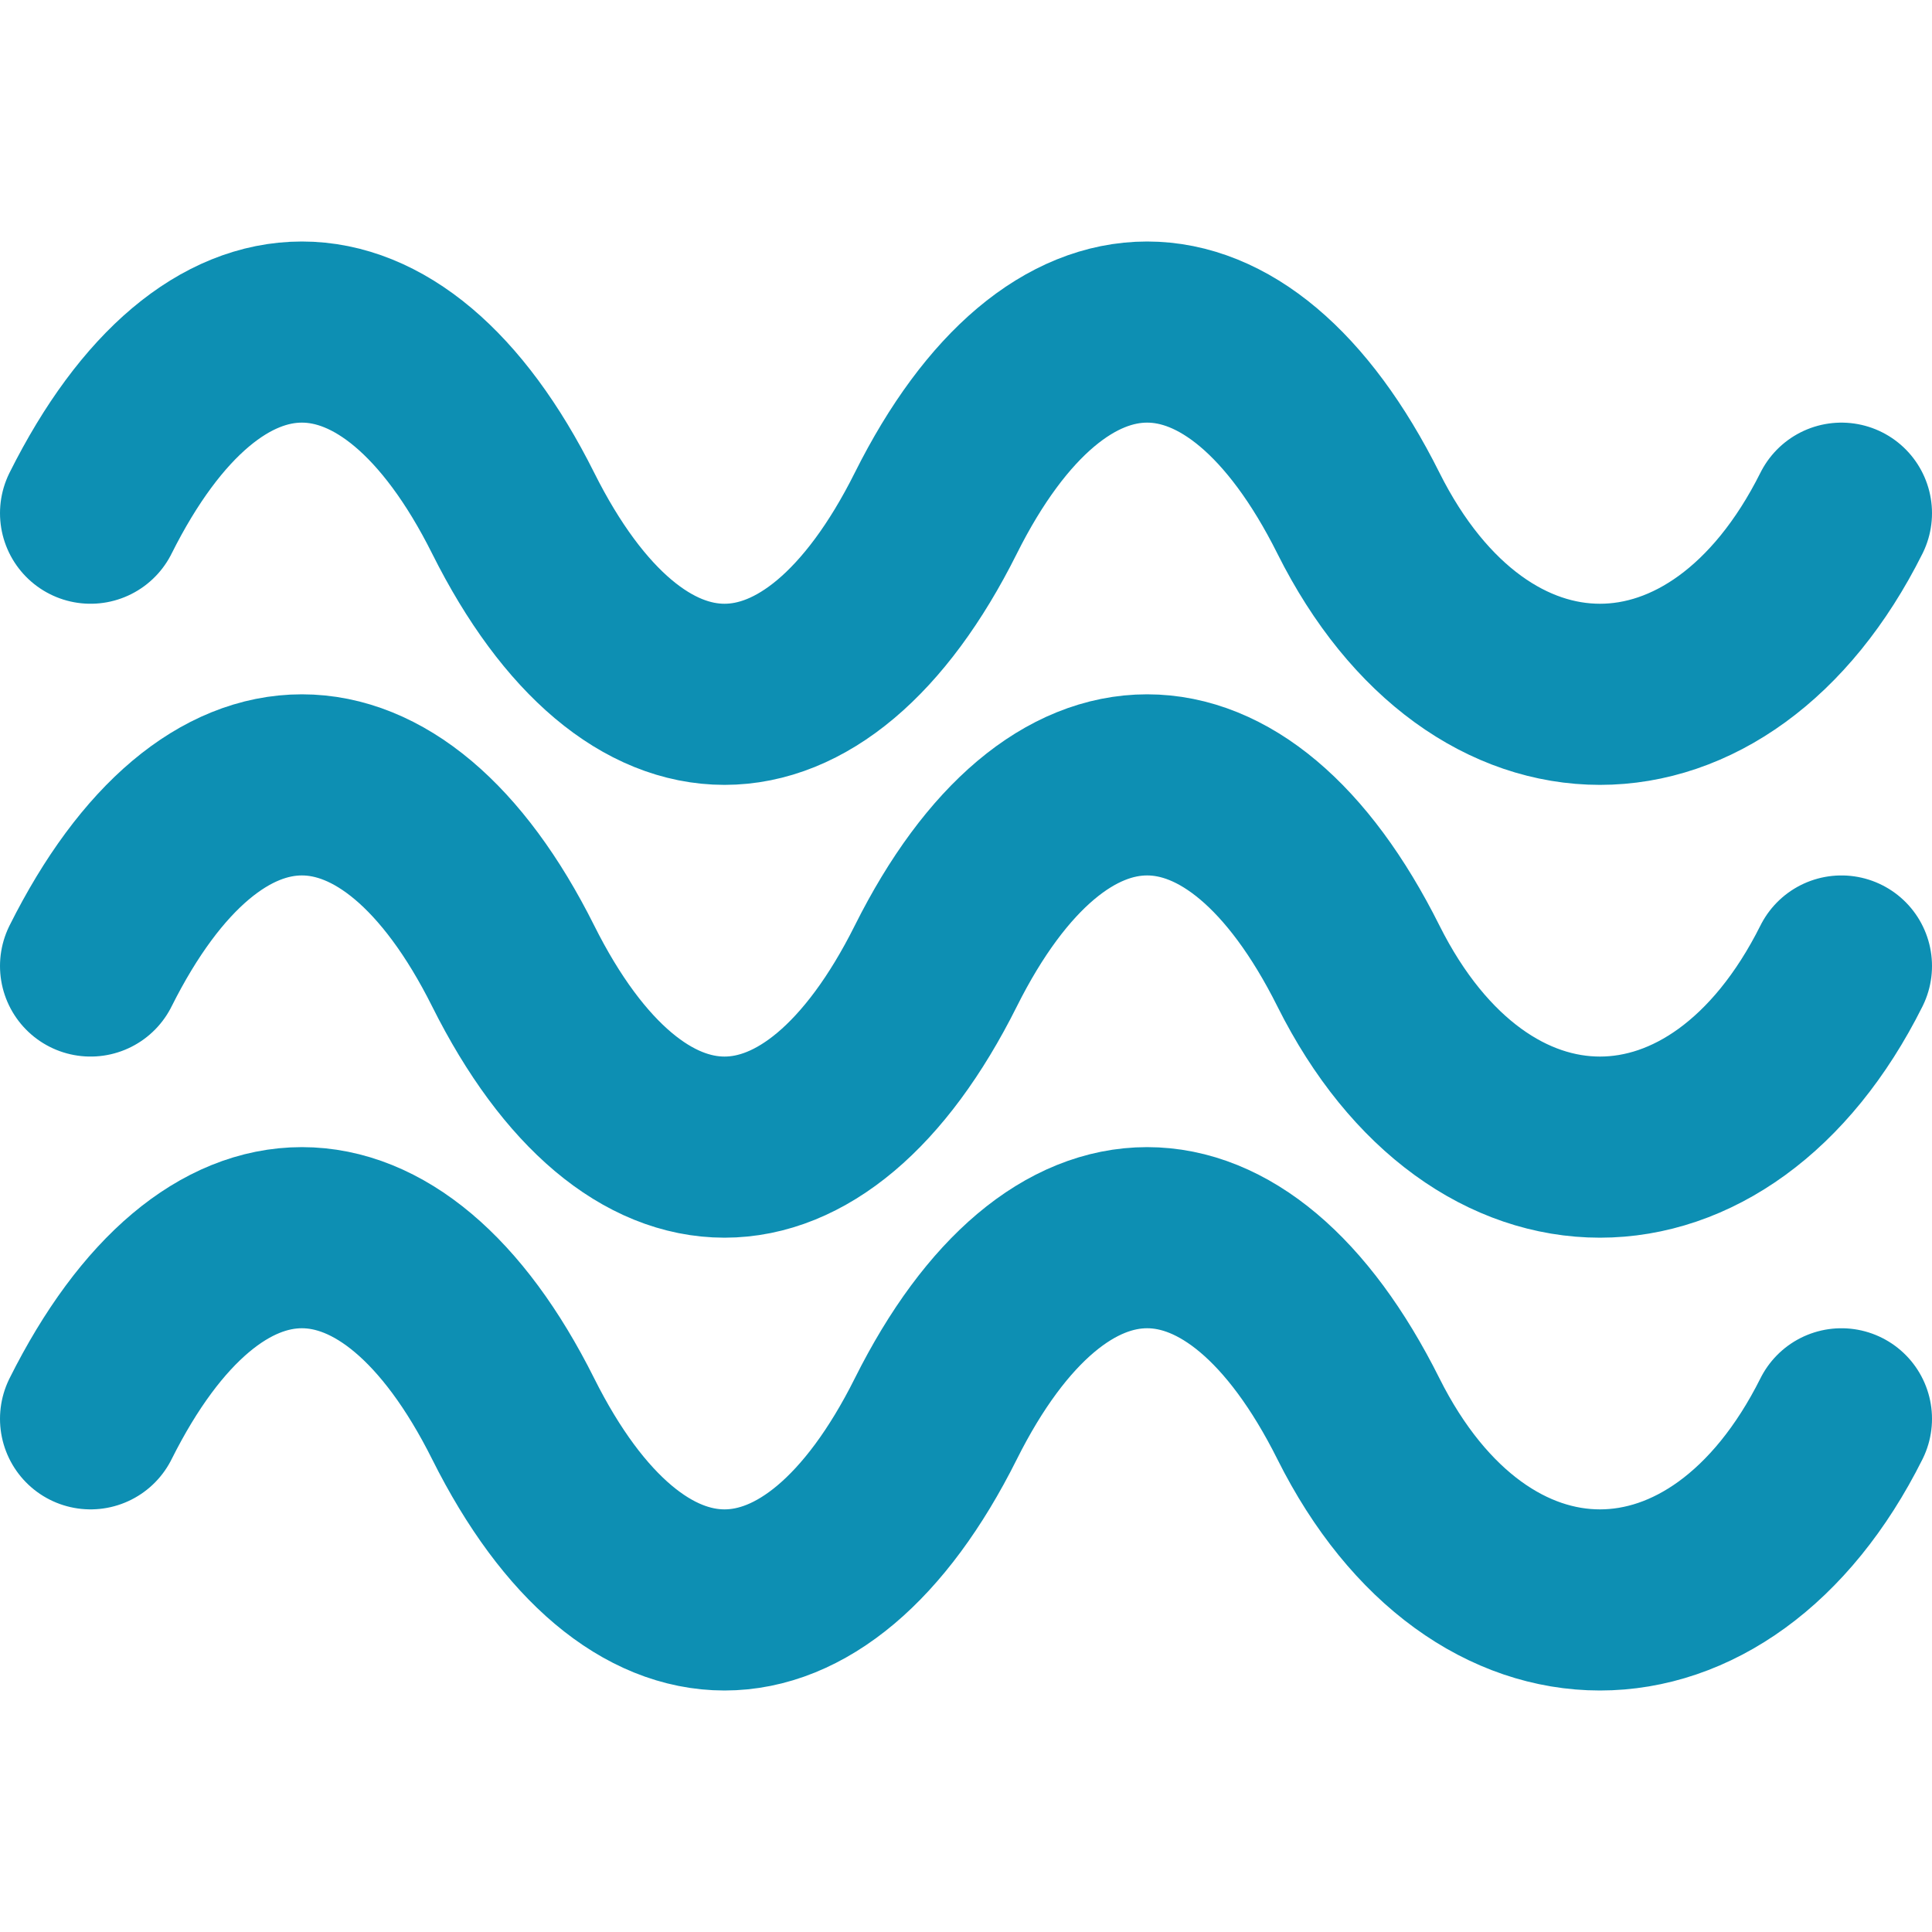
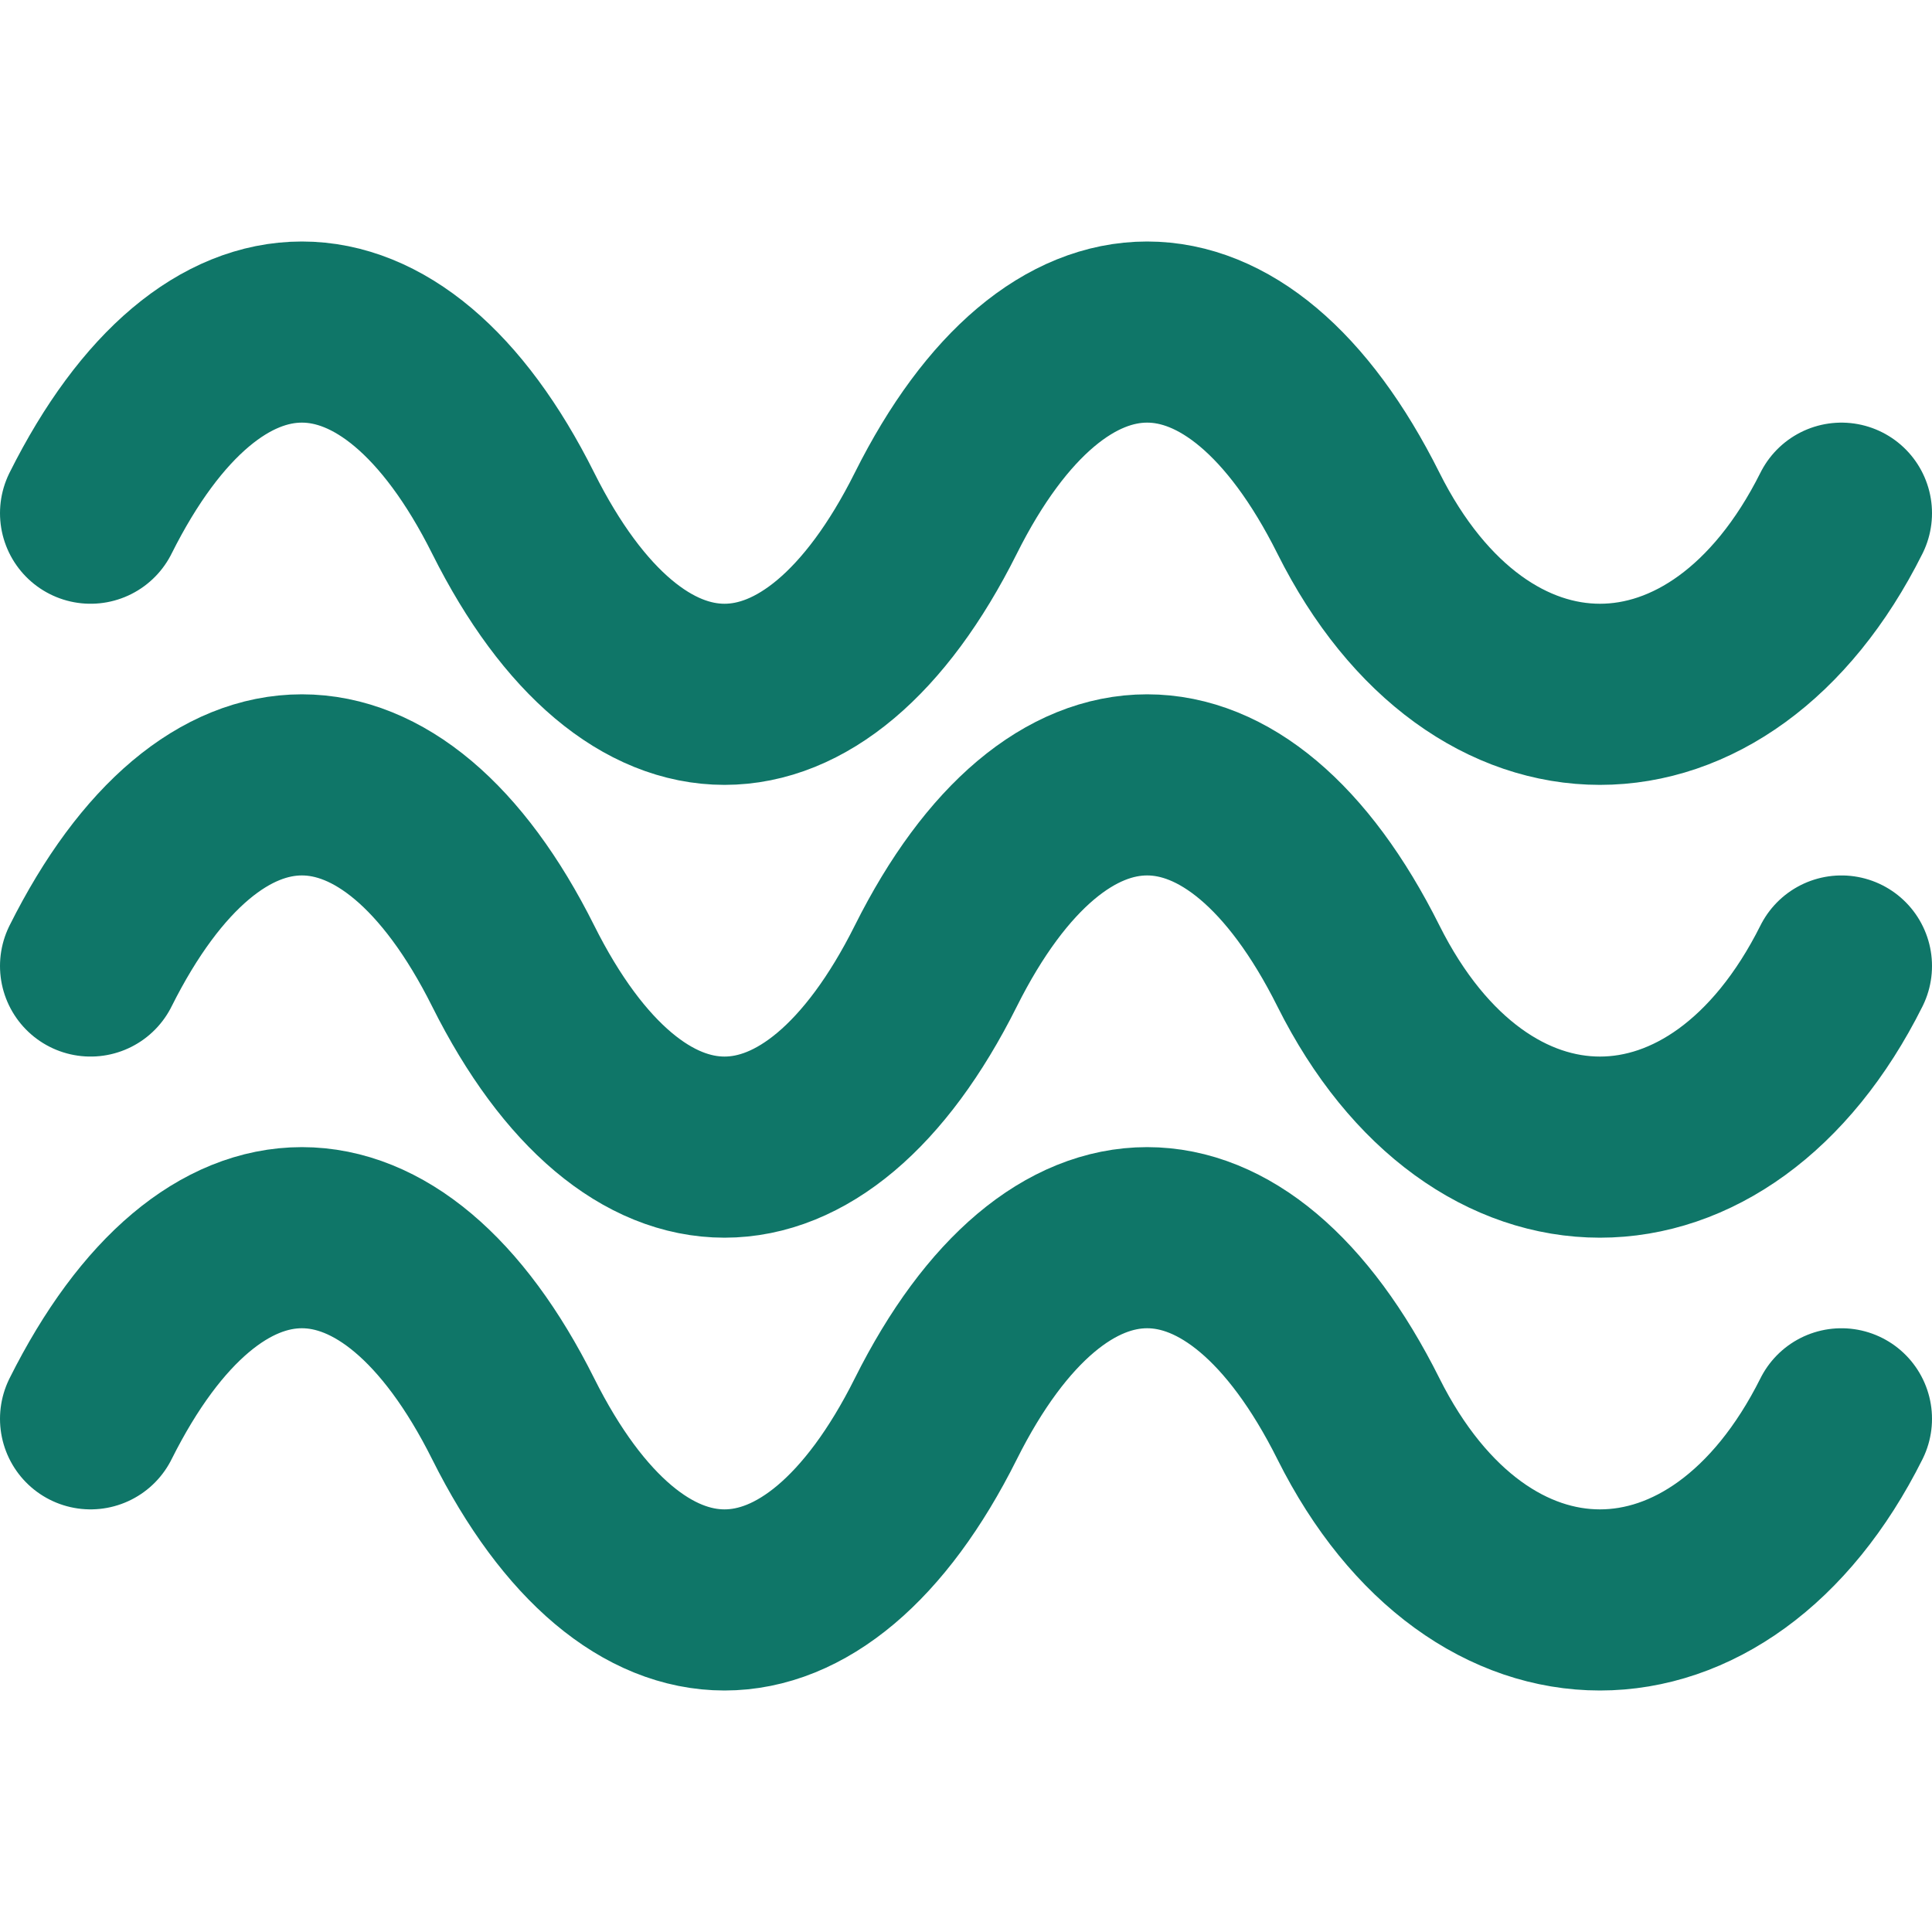
<svg xmlns="http://www.w3.org/2000/svg" viewBox="0 0 128 128" role="img" aria-label="JetStream icon">
-   <path d="M6 34 C14 18 26 18 34 34 C42 50 54 50 62 34 C70 18 82 18 90 34 C98 50 114 50 122 34" fill="none" stroke="#0d8fb3" stroke-width="12" stroke-linecap="round" />
-   <path d="M6 64 C14 48 26 48 34 64 C42 80 54 80 62 64 C70 48 82 48 90 64 C98 80 114 80 122 64" fill="none" stroke="#0d8fb3" stroke-width="12" stroke-linecap="round" />
-   <path d="M6 94 C14 78 26 78 34 94 C42 110 54 110 62 94 C70 78 82 78 90 94 C98 110 114 110 122 94" fill="none" stroke="#0d8fb3" stroke-width="12" stroke-linecap="round" />
+   <path d="M6 34 C14 18 26 18 34 34 C42 50 54 50 62 34 C70 18 82 18 90 34 C98 50 114 50 122 34" fill="none" stroke="#0f7668" stroke-width="12" stroke-linecap="round" />
+   <path d="M6 64 C14 48 26 48 34 64 C42 80 54 80 62 64 C70 48 82 48 90 64 C98 80 114 80 122 64" fill="none" stroke="#0f7668" stroke-width="12" stroke-linecap="round" />
+   <path d="M6 94 C14 78 26 78 34 94 C42 110 54 110 62 94 C70 78 82 78 90 94 C98 110 114 110 122 94" fill="none" stroke="#0f7668" stroke-width="12" stroke-linecap="round" />
</svg>
